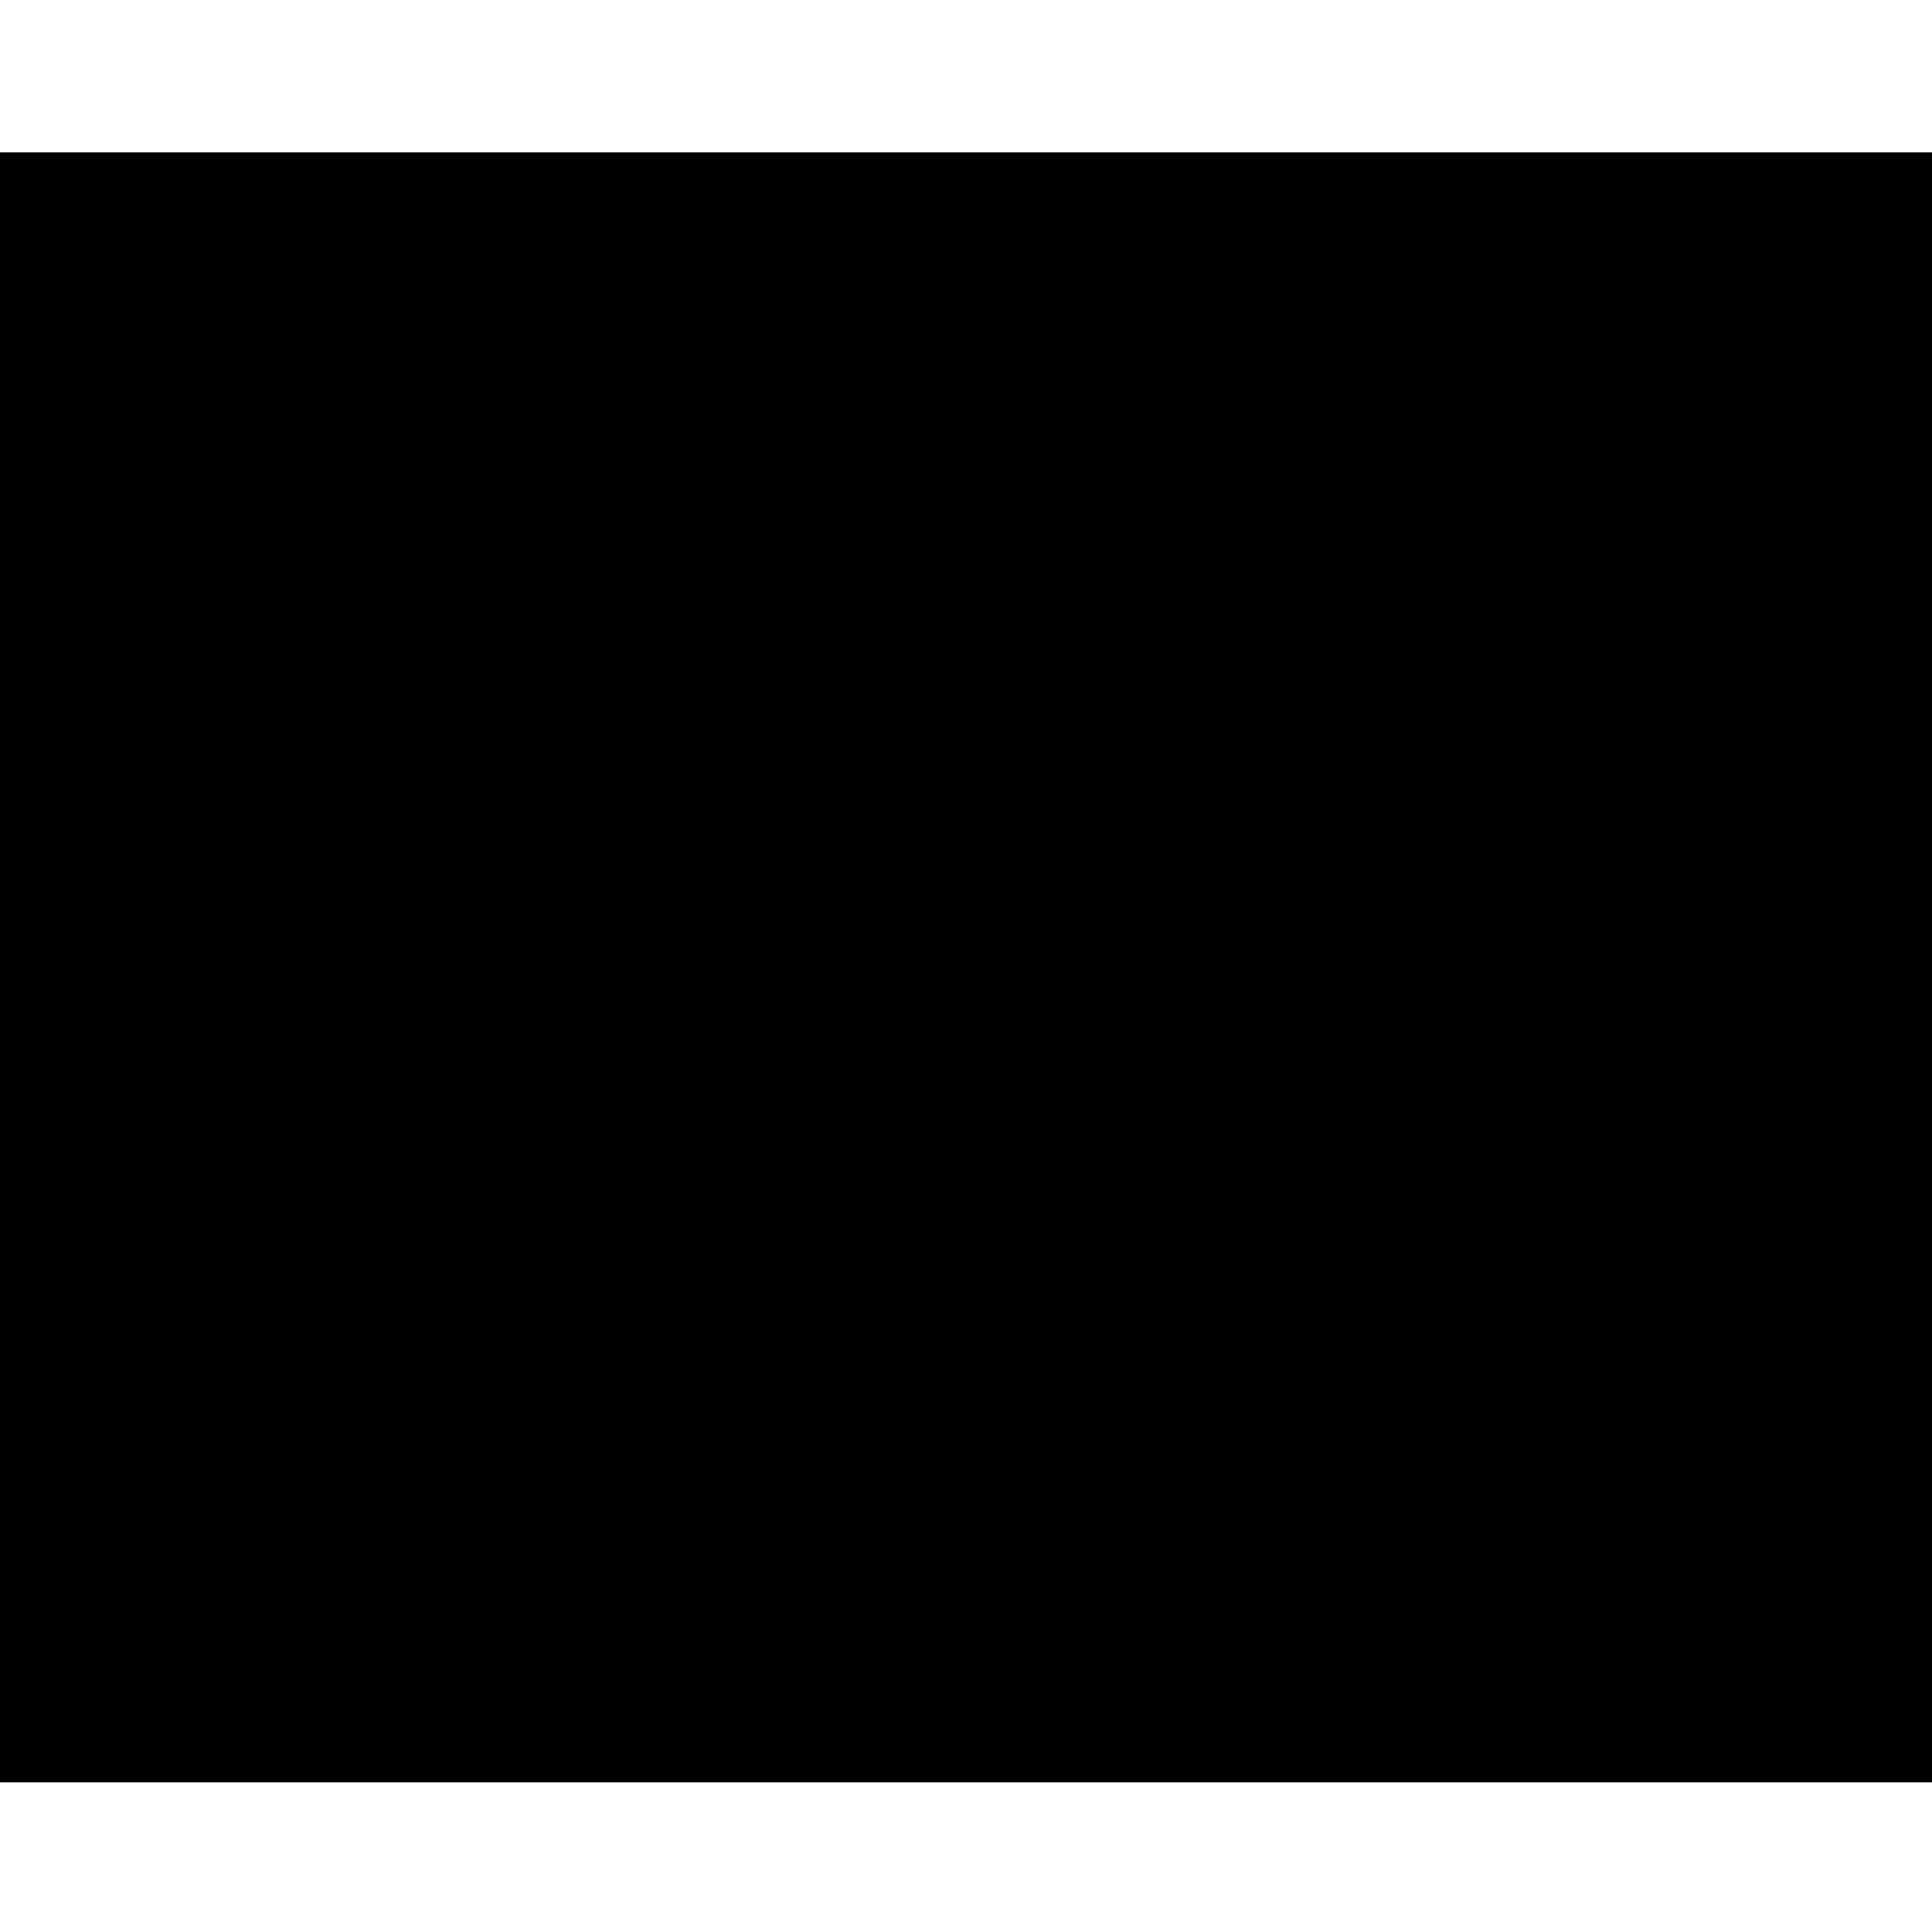
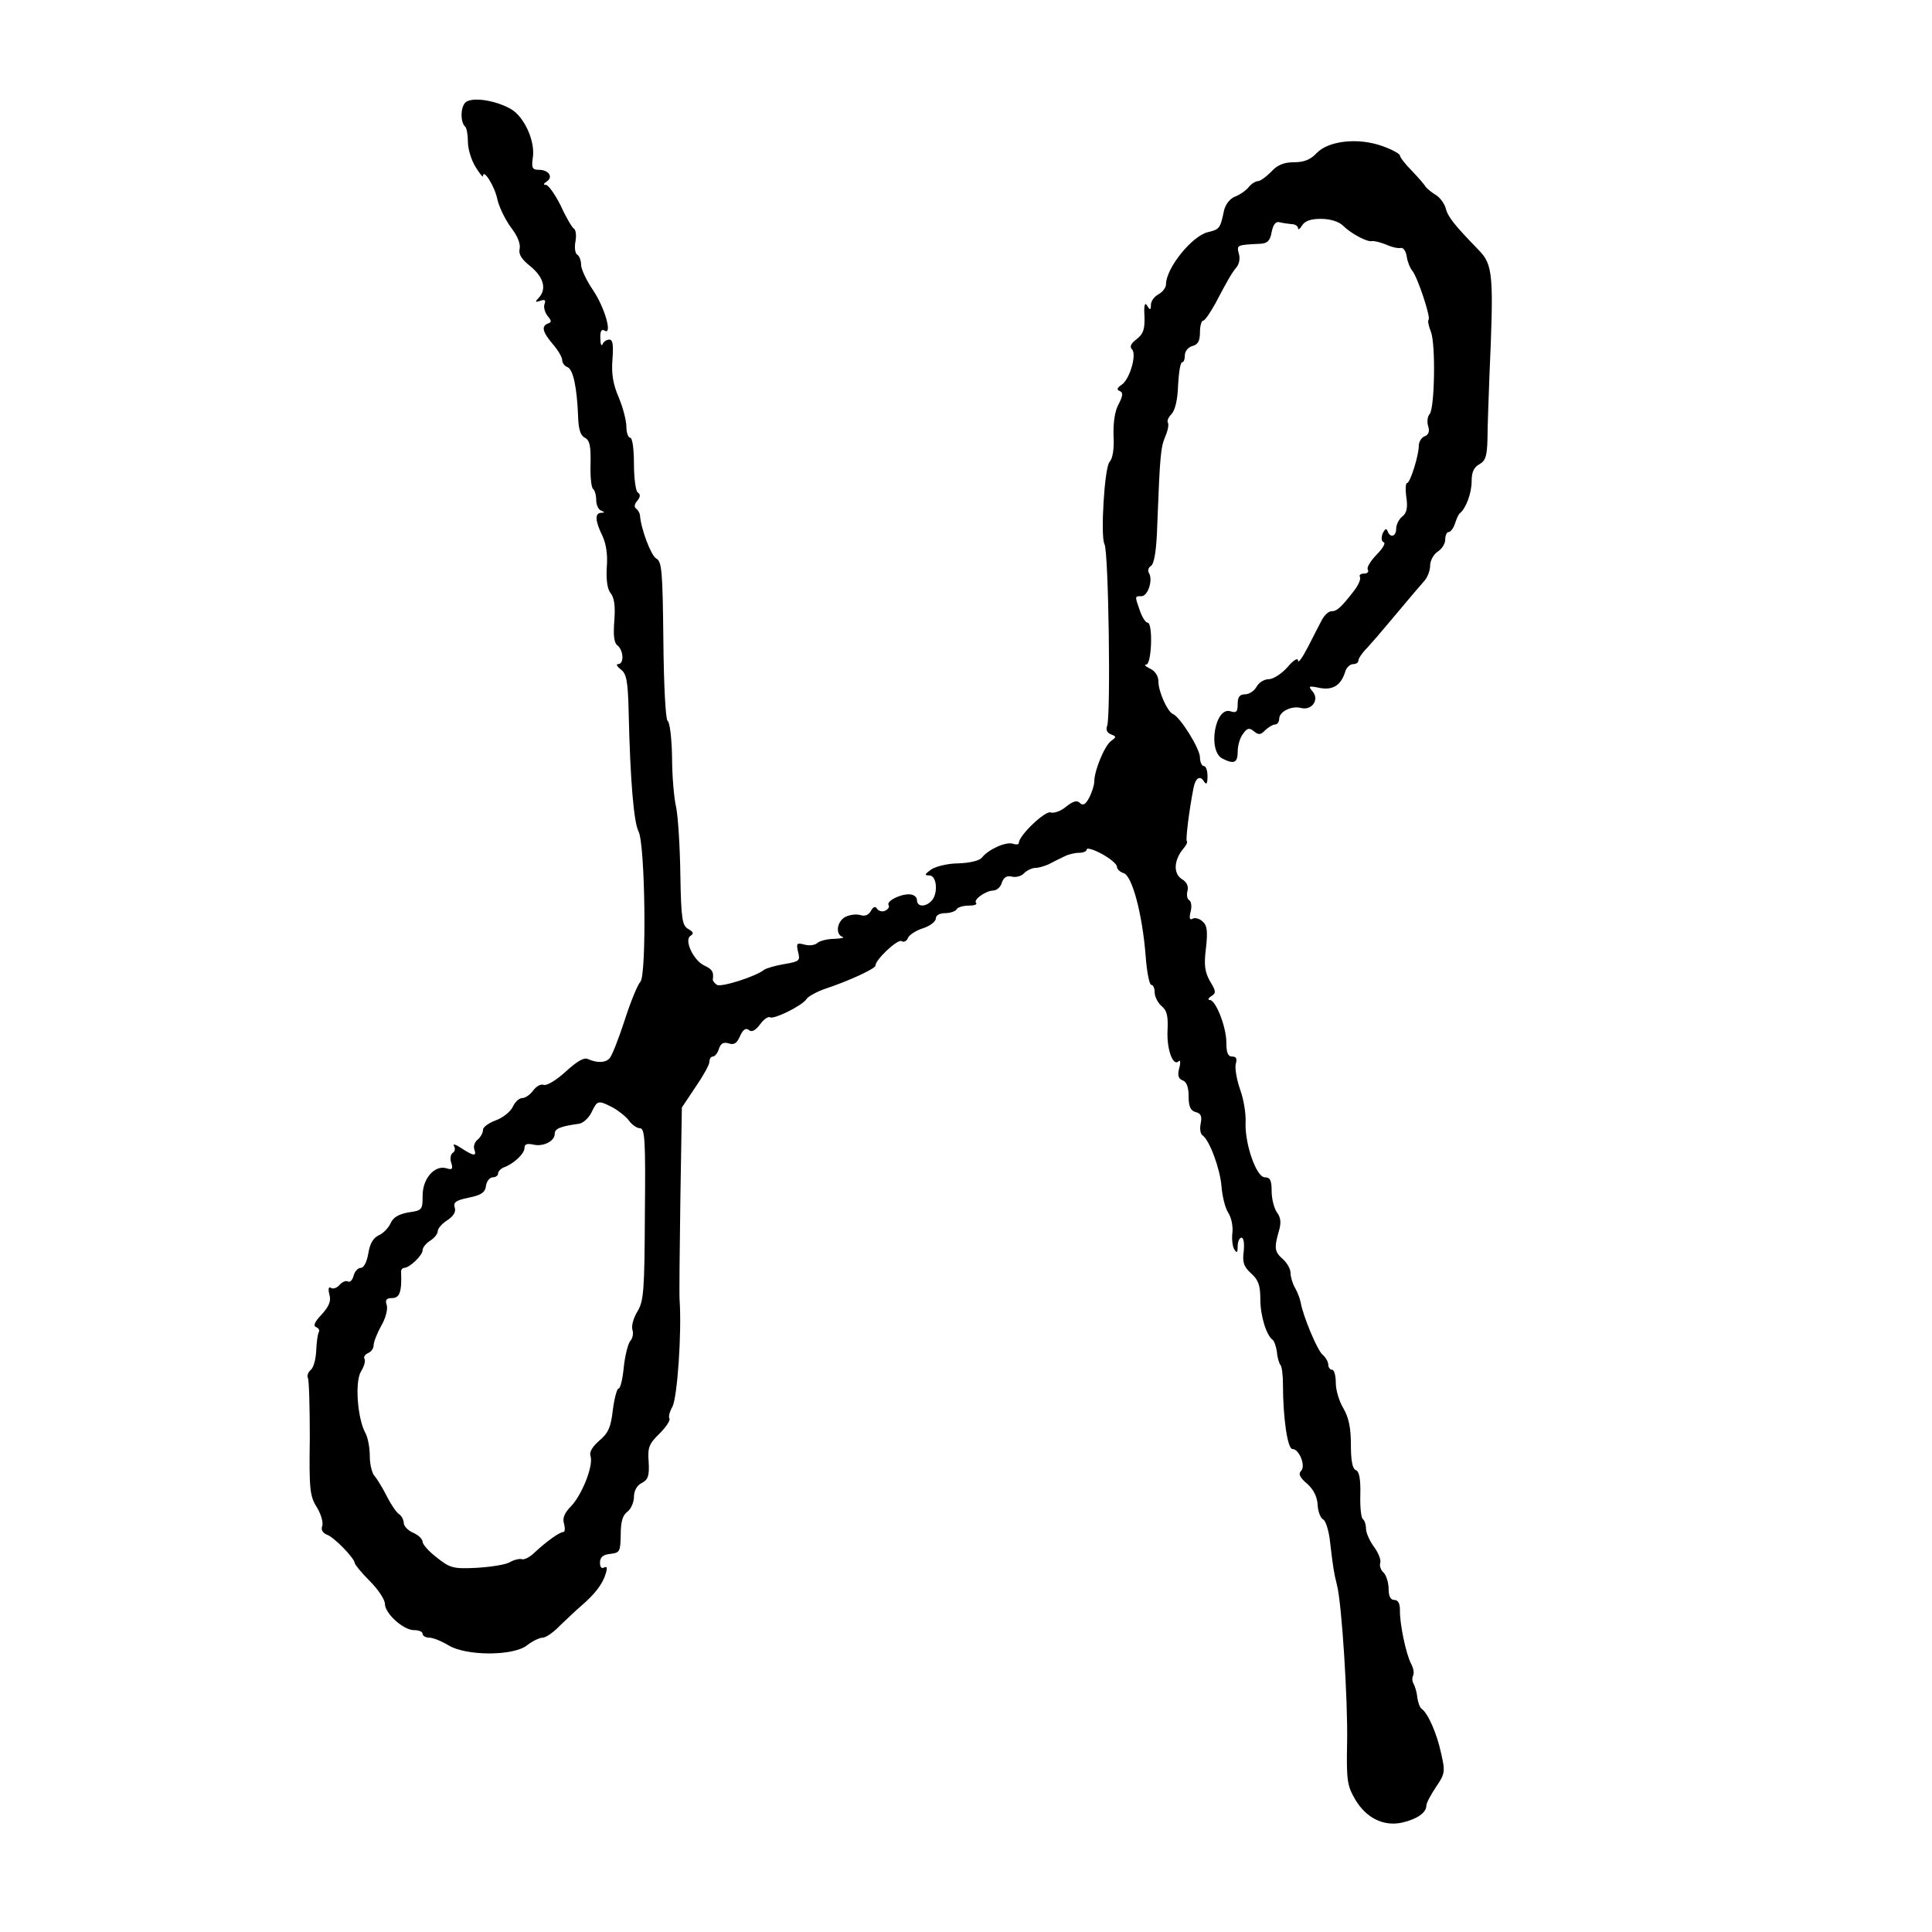
- <svg xmlns="http://www.w3.org/2000/svg" version="1.0" width="710pt" height="710pt" viewBox="0 0 710 710" preserveAspectRatio="xMidYMid meet">
-   <g transform="translate(0,710) scale(0.1,-0.1)" fill="#000000" stroke="none">
-     <path d="M0 3545 l0 -2995 3550 0 3550 0 0 2995 0 2995 -3550 0 -3550 0 0 -2995z" />
+ <svg xmlns="http://www.w3.org/2000/svg" version="1.0" width="512pt" height="512pt" viewBox="0 0 512 512" preserveAspectRatio="xMidYMid meet">
+   <g transform="translate(0,512) scale(0.1,-0.1)" fill="#000000" stroke="none">
+     <path d="M1232 4847 c-12 -15 -12 -51 1 -63 4 -4 7 -22 7 -40 0 -19 9 -48 20 -66 11 -18 20 -29 20 -25 0 22 31 -26 38 -61 5 -22 22 -56 37 -76 17 -22 25 -43 22 -56 -3 -14 5 -27 29 -46 35 -29 43 -60 22 -83 -11 -11 -10 -13 4 -8 12 4 15 2 11 -9 -3 -8 1 -22 8 -31 11 -13 11 -17 2 -20 -19 -7 -16 -22 12 -55 14 -16 25 -35 25 -43 0 -7 6 -15 14 -18 15 -6 25 -54 28 -130 1 -34 6 -51 18 -57 13 -7 16 -22 15 -70 -1 -33 2 -63 7 -66 4 -3 8 -16 8 -29 0 -13 6 -26 13 -28 10 -4 10 -6 0 -6 -17 -1 -16 -21 3 -60 10 -21 15 -50 12 -85 -2 -35 2 -59 11 -69 9 -12 12 -34 9 -72 -3 -39 -1 -59 9 -66 16 -14 17 -49 1 -49 -6 0 -3 -6 7 -14 15 -11 19 -29 21 -112 4 -184 14 -294 26 -317 18 -33 22 -381 5 -399 -7 -7 -26 -53 -42 -103 -16 -49 -34 -95 -40 -100 -11 -12 -33 -12 -56 -2 -11 6 -29 -5 -60 -33 -24 -22 -50 -38 -58 -35 -8 3 -20 -4 -28 -15 -8 -11 -21 -20 -29 -20 -8 0 -19 -10 -25 -23 -6 -13 -26 -29 -45 -36 -19 -7 -34 -18 -34 -25 0 -8 -6 -19 -14 -26 -8 -6 -12 -18 -9 -26 7 -19 -2 -18 -34 3 -15 10 -24 13 -20 6 4 -6 3 -15 -3 -18 -6 -4 -8 -16 -4 -27 5 -16 2 -19 -13 -14 -31 9 -63 -27 -63 -72 0 -38 -1 -40 -38 -45 -26 -5 -40 -13 -47 -29 -6 -13 -20 -27 -32 -32 -14 -7 -23 -22 -27 -48 -4 -23 -12 -38 -20 -38 -7 0 -16 -9 -19 -21 -3 -12 -10 -18 -15 -15 -5 3 -15 -1 -22 -9 -7 -8 -17 -12 -23 -8 -6 4 -8 -2 -4 -18 5 -17 -1 -31 -21 -53 -18 -19 -23 -30 -14 -33 6 -3 10 -8 7 -13 -3 -4 -6 -27 -7 -49 -1 -23 -7 -46 -15 -52 -7 -6 -10 -16 -7 -21 3 -5 5 -77 5 -159 -2 -136 0 -154 19 -184 11 -18 17 -40 14 -49 -4 -10 1 -18 12 -23 19 -6 73 -62 74 -75 0 -4 18 -26 40 -48 22 -22 40 -49 40 -60 0 -26 49 -70 77 -70 13 0 23 -4 23 -10 0 -5 8 -10 18 -10 9 0 32 -9 50 -20 47 -29 173 -29 209 0 14 11 33 20 41 20 9 0 30 15 47 33 18 17 43 41 56 52 35 30 56 57 64 84 5 16 4 21 -4 17 -7 -4 -11 1 -11 13 0 14 8 21 27 23 26 3 27 6 28 51 0 34 5 52 18 61 9 7 17 25 17 39 0 16 8 31 21 37 17 9 20 20 18 56 -3 38 1 48 29 75 17 17 29 35 26 40 -3 5 1 19 8 31 13 25 25 196 19 283 -1 11 0 130 2 265 l4 245 36 54 c20 29 37 59 37 67 0 8 4 14 9 14 5 0 13 9 16 20 5 15 12 19 26 15 14 -5 22 0 30 19 8 18 16 23 24 16 7 -6 17 -1 29 15 10 14 22 22 27 19 10 -6 85 31 96 48 4 7 26 19 48 27 64 21 135 54 135 62 0 16 59 71 69 65 6 -4 14 0 17 8 3 8 21 20 40 26 19 6 34 18 34 26 0 8 10 14 24 14 14 0 28 5 31 10 3 6 18 10 32 10 15 0 23 3 20 7 -9 8 24 32 45 33 9 0 20 9 23 21 5 14 13 19 26 16 11 -3 26 1 33 9 8 8 22 14 30 14 9 0 25 5 36 10 11 6 29 15 40 20 11 6 29 10 40 10 11 0 20 4 20 9 0 5 18 0 40 -12 22 -12 40 -27 40 -34 0 -6 8 -14 18 -17 22 -7 49 -106 58 -218 3 -43 10 -78 15 -78 5 0 9 -9 9 -20 0 -11 8 -27 18 -36 15 -12 18 -27 16 -67 -2 -49 15 -95 30 -79 4 4 5 -5 1 -19 -5 -19 -2 -28 9 -32 11 -4 16 -19 16 -43 0 -26 5 -37 18 -41 14 -3 18 -11 14 -30 -3 -14 -1 -28 5 -32 18 -12 46 -87 50 -134 2 -27 10 -59 18 -71 8 -12 13 -36 11 -52 -2 -17 0 -37 5 -45 7 -11 9 -9 9 9 0 12 5 22 10 22 6 0 8 -16 6 -36 -4 -29 0 -41 20 -59 19 -17 24 -32 24 -68 0 -44 16 -96 33 -108 4 -3 9 -18 11 -32 1 -15 6 -30 9 -34 4 -3 7 -27 7 -53 0 -86 12 -170 25 -170 18 0 36 -45 23 -58 -8 -8 -3 -18 16 -34 17 -15 27 -35 28 -57 1 -18 8 -35 15 -38 6 -3 15 -30 18 -61 8 -68 10 -80 18 -112 13 -49 29 -307 27 -416 -2 -101 0 -116 21 -152 29 -50 76 -73 125 -62 39 9 64 26 64 45 0 7 12 29 26 50 24 35 24 41 13 89 -11 52 -35 106 -51 117 -5 3 -10 17 -12 30 -1 14 -6 30 -10 37 -4 7 -4 16 -1 22 3 5 1 19 -5 30 -14 26 -31 108 -30 143 0 18 -5 27 -15 27 -10 0 -15 10 -15 29 0 16 -6 36 -13 43 -8 7 -12 19 -9 27 2 7 -5 26 -17 42 -11 15 -21 37 -21 48 0 11 -4 22 -8 25 -5 3 -8 32 -7 65 1 42 -3 62 -12 65 -9 4 -13 25 -13 68 0 45 -6 72 -20 96 -11 18 -20 48 -20 67 0 19 -4 35 -10 35 -5 0 -10 6 -10 14 0 7 -7 19 -15 26 -14 11 -52 103 -58 138 -2 10 -8 27 -15 39 -7 12 -12 30 -12 40 0 10 -9 26 -20 36 -22 19 -24 29 -11 74 7 23 5 37 -5 50 -7 10 -14 35 -14 56 0 29 -4 37 -18 37 -23 0 -54 91 -51 147 1 21 -5 60 -15 87 -9 26 -14 57 -11 67 4 13 1 19 -9 19 -12 0 -16 10 -16 37 0 41 -28 113 -44 113 -6 0 -4 5 4 10 13 8 13 13 -3 39 -14 25 -17 43 -11 89 5 46 3 60 -10 71 -8 7 -20 10 -26 6 -7 -4 -9 2 -5 18 4 14 2 28 -3 31 -6 3 -8 15 -5 25 3 13 -2 24 -16 32 -22 15 -20 50 5 80 8 9 12 18 9 20 -3 4 6 81 18 141 5 26 17 34 27 18 7 -11 10 -8 10 13 0 15 -4 27 -10 27 -5 0 -10 11 -10 23 0 23 -53 108 -72 115 -14 6 -38 59 -38 85 0 15 -8 28 -22 35 -13 6 -17 11 -10 11 14 1 18 111 3 111 -5 0 -14 14 -20 31 -14 40 -14 39 4 39 17 0 31 43 20 61 -4 6 -2 15 5 19 9 6 15 42 17 112 7 182 9 202 21 231 7 16 10 32 7 37 -3 5 2 15 10 23 9 10 16 38 17 76 2 34 6 61 11 61 4 0 7 8 7 19 0 10 9 21 20 24 15 4 20 14 20 36 0 17 4 31 8 31 5 0 19 21 33 46 33 63 43 80 56 96 7 8 10 24 6 36 -6 23 -5 23 57 26 19 1 26 8 30 31 4 20 11 29 21 26 8 -2 22 -4 32 -5 9 0 17 -5 17 -11 0 -5 5 -2 11 8 7 11 22 17 49 17 25 0 47 -7 58 -17 22 -22 65 -45 78 -42 5 1 22 -3 37 -9 15 -7 33 -11 40 -9 6 1 13 -9 15 -23 2 -14 9 -31 15 -38 14 -17 49 -123 43 -129 -3 -3 0 -17 6 -32 13 -33 10 -201 -3 -218 -6 -6 -8 -21 -4 -33 4 -13 1 -22 -9 -26 -9 -3 -16 -15 -16 -25 0 -26 -23 -99 -31 -99 -4 0 -5 -17 -2 -38 4 -27 1 -42 -11 -51 -9 -7 -16 -22 -16 -32 0 -21 -16 -26 -23 -6 -3 8 -7 5 -13 -7 -4 -12 -3 -21 3 -23 6 -2 -3 -17 -19 -33 -16 -17 -27 -34 -23 -40 3 -5 -1 -10 -10 -10 -9 0 -14 -4 -11 -9 3 -5 -4 -22 -16 -37 -34 -44 -45 -54 -60 -54 -7 0 -18 -10 -25 -23 -6 -12 -23 -44 -37 -72 -14 -27 -26 -44 -26 -36 0 9 -12 2 -28 -17 -16 -18 -38 -32 -50 -32 -12 0 -26 -9 -32 -20 -6 -11 -20 -20 -30 -20 -15 0 -20 -7 -20 -26 0 -21 -4 -24 -19 -19 -41 13 -61 -104 -22 -125 31 -16 41 -12 41 18 0 16 6 37 14 47 11 16 17 17 29 7 12 -10 18 -10 30 3 9 8 20 15 26 15 6 0 11 7 11 15 0 19 32 35 57 29 29 -8 50 21 32 43 -13 15 -11 16 18 10 35 -7 57 7 68 43 3 11 13 20 21 20 8 0 14 4 14 10 0 5 10 20 23 33 12 13 38 43 57 66 68 81 81 96 95 112 8 9 15 27 15 40 0 13 9 30 20 37 11 7 20 21 20 32 0 11 4 20 9 20 5 0 13 10 17 23 4 12 9 24 13 27 16 13 31 53 31 85 0 24 6 37 21 45 16 9 20 22 21 68 0 31 3 104 5 162 12 274 10 298 -29 338 -64 66 -81 87 -87 111 -4 13 -16 29 -27 35 -10 6 -22 16 -26 21 -3 6 -20 25 -37 43 -17 17 -31 35 -31 40 0 4 -21 16 -47 25 -64 23 -143 14 -174 -19 -16 -17 -33 -24 -60 -24 -26 0 -44 -7 -60 -25 -13 -13 -29 -25 -35 -25 -6 0 -18 -7 -25 -16 -7 -9 -23 -20 -36 -25 -13 -5 -25 -20 -29 -36 -10 -48 -12 -51 -42 -58 -42 -9 -112 -95 -112 -139 0 -8 -9 -20 -20 -26 -11 -6 -20 -18 -20 -28 0 -14 -2 -15 -10 -2 -6 10 -9 2 -7 -28 1 -35 -3 -47 -21 -61 -15 -11 -19 -20 -12 -27 13 -13 -6 -80 -28 -94 -12 -8 -13 -13 -5 -16 10 -4 9 -13 -3 -36 -10 -18 -14 -50 -13 -83 2 -34 -2 -60 -11 -70 -13 -15 -24 -197 -13 -217 11 -21 17 -455 7 -482 -4 -10 0 -18 10 -22 15 -6 15 -7 0 -18 -17 -13 -44 -78 -44 -107 0 -9 -6 -28 -13 -42 -10 -19 -17 -23 -25 -15 -8 8 -18 5 -37 -10 -14 -12 -33 -18 -41 -15 -14 5 -84 -61 -84 -81 0 -4 -7 -5 -16 -2 -17 6 -64 -14 -82 -37 -7 -8 -32 -14 -62 -15 -27 0 -60 -8 -72 -16 -18 -13 -19 -16 -5 -16 20 0 24 -49 5 -68 -17 -17 -38 -15 -38 3 0 8 -9 15 -21 15 -26 0 -61 -19 -54 -29 3 -5 -2 -11 -10 -15 -8 -3 -17 0 -21 6 -4 7 -10 5 -16 -6 -6 -11 -16 -15 -28 -11 -11 3 -28 1 -40 -5 -22 -12 -27 -46 -7 -53 6 -2 -3 -4 -21 -5 -18 0 -39 -5 -46 -11 -6 -6 -22 -8 -35 -4 -20 5 -21 3 -16 -20 6 -23 4 -25 -37 -32 -24 -4 -47 -11 -53 -15 -22 -18 -114 -47 -125 -40 -6 4 -11 10 -11 14 3 20 -1 27 -22 37 -29 13 -55 68 -37 79 9 6 8 10 -6 18 -16 9 -19 26 -21 144 -1 73 -6 153 -11 178 -6 25 -11 85 -11 135 -1 49 -6 92 -12 95 -5 4 -10 94 -11 214 -2 183 -4 208 -19 216 -14 8 -41 80 -43 115 -1 6 -5 13 -10 17 -6 4 -5 12 3 21 8 10 9 17 1 22 -5 3 -10 37 -10 76 0 39 -4 69 -10 69 -5 0 -10 13 -10 29 0 16 -9 51 -20 77 -15 35 -20 62 -17 101 3 39 1 53 -8 53 -8 0 -16 -6 -18 -12 -3 -7 -6 0 -6 15 -1 19 3 26 11 21 22 -14 1 61 -31 108 -17 25 -31 55 -31 66 0 12 -5 24 -10 27 -6 3 -8 19 -5 35 3 16 1 31 -4 34 -5 3 -21 30 -35 61 -15 30 -33 55 -39 55 -8 0 -7 3 2 9 18 12 5 31 -21 31 -17 0 -20 5 -16 32 7 44 -23 109 -58 129 -44 25 -108 33 -122 16z m392 -2662 c16 -9 36 -25 43 -35 8 -11 21 -20 29 -20 13 0 15 -32 13 -227 -1 -205 -3 -231 -20 -259 -11 -18 -16 -39 -13 -48 3 -9 1 -23 -6 -30 -6 -8 -14 -40 -17 -70 -3 -31 -9 -56 -14 -56 -4 0 -11 -26 -15 -57 -5 -45 -12 -61 -36 -81 -18 -16 -27 -30 -23 -41 8 -25 -22 -101 -51 -132 -19 -19 -24 -33 -19 -48 3 -12 2 -21 -2 -21 -10 0 -45 -25 -77 -55 -11 -11 -26 -19 -33 -17 -7 2 -22 -2 -34 -9 -12 -6 -51 -12 -88 -14 -60 -3 -69 0 -103 27 -21 16 -38 35 -38 42 0 7 -11 18 -25 24 -14 6 -25 18 -25 26 0 8 -6 19 -12 23 -7 4 -22 26 -33 48 -11 22 -26 46 -32 53 -7 7 -13 31 -13 53 0 22 -5 50 -12 62 -21 39 -28 137 -11 163 8 13 12 27 9 33 -3 5 1 11 9 15 8 3 15 12 15 20 0 9 9 32 20 52 12 20 18 44 15 55 -5 14 -1 19 14 19 20 0 26 16 24 68 -1 6 3 12 8 12 14 0 49 33 49 47 0 7 9 18 20 25 11 7 20 18 20 25 0 7 11 20 25 29 17 11 24 23 20 34 -4 14 3 19 37 26 34 7 44 14 46 32 2 12 10 22 18 22 8 0 14 5 14 10 0 6 8 14 17 17 26 10 53 36 53 51 0 10 7 12 22 9 26 -7 58 8 58 28 0 14 14 20 65 27 11 2 26 16 33 31 15 31 17 32 56 12z" />
  </g>
</svg>
